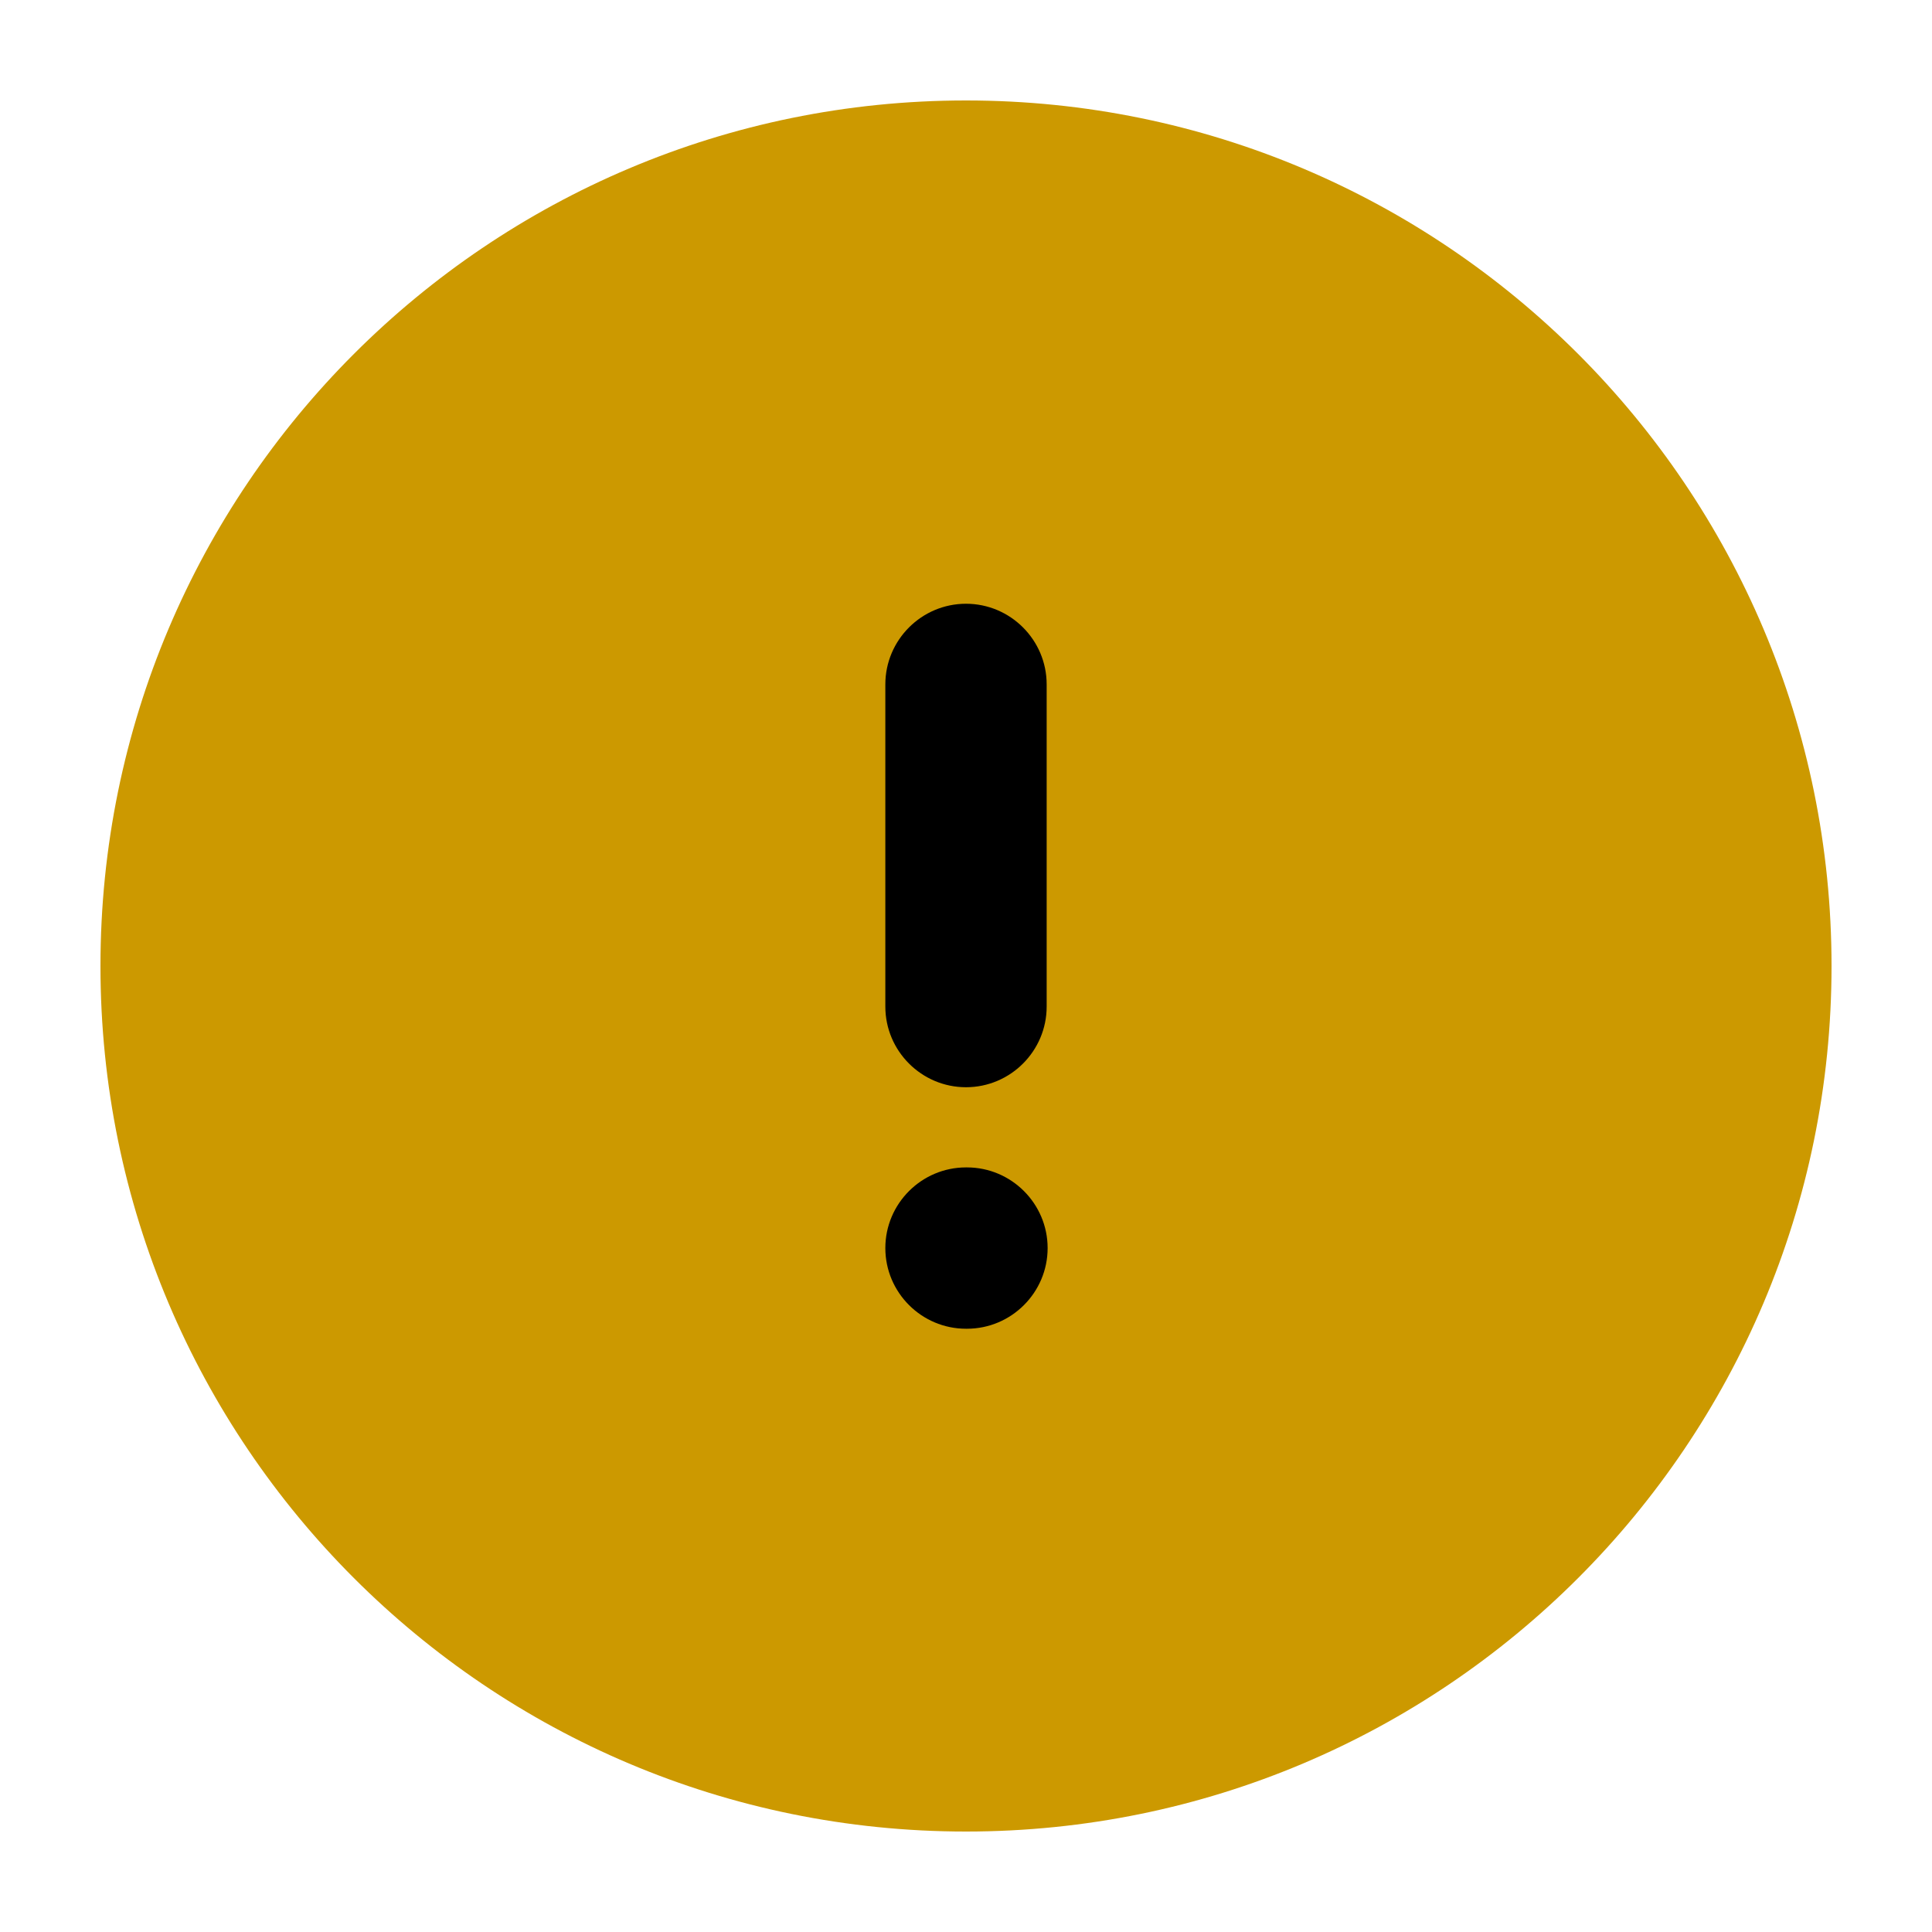
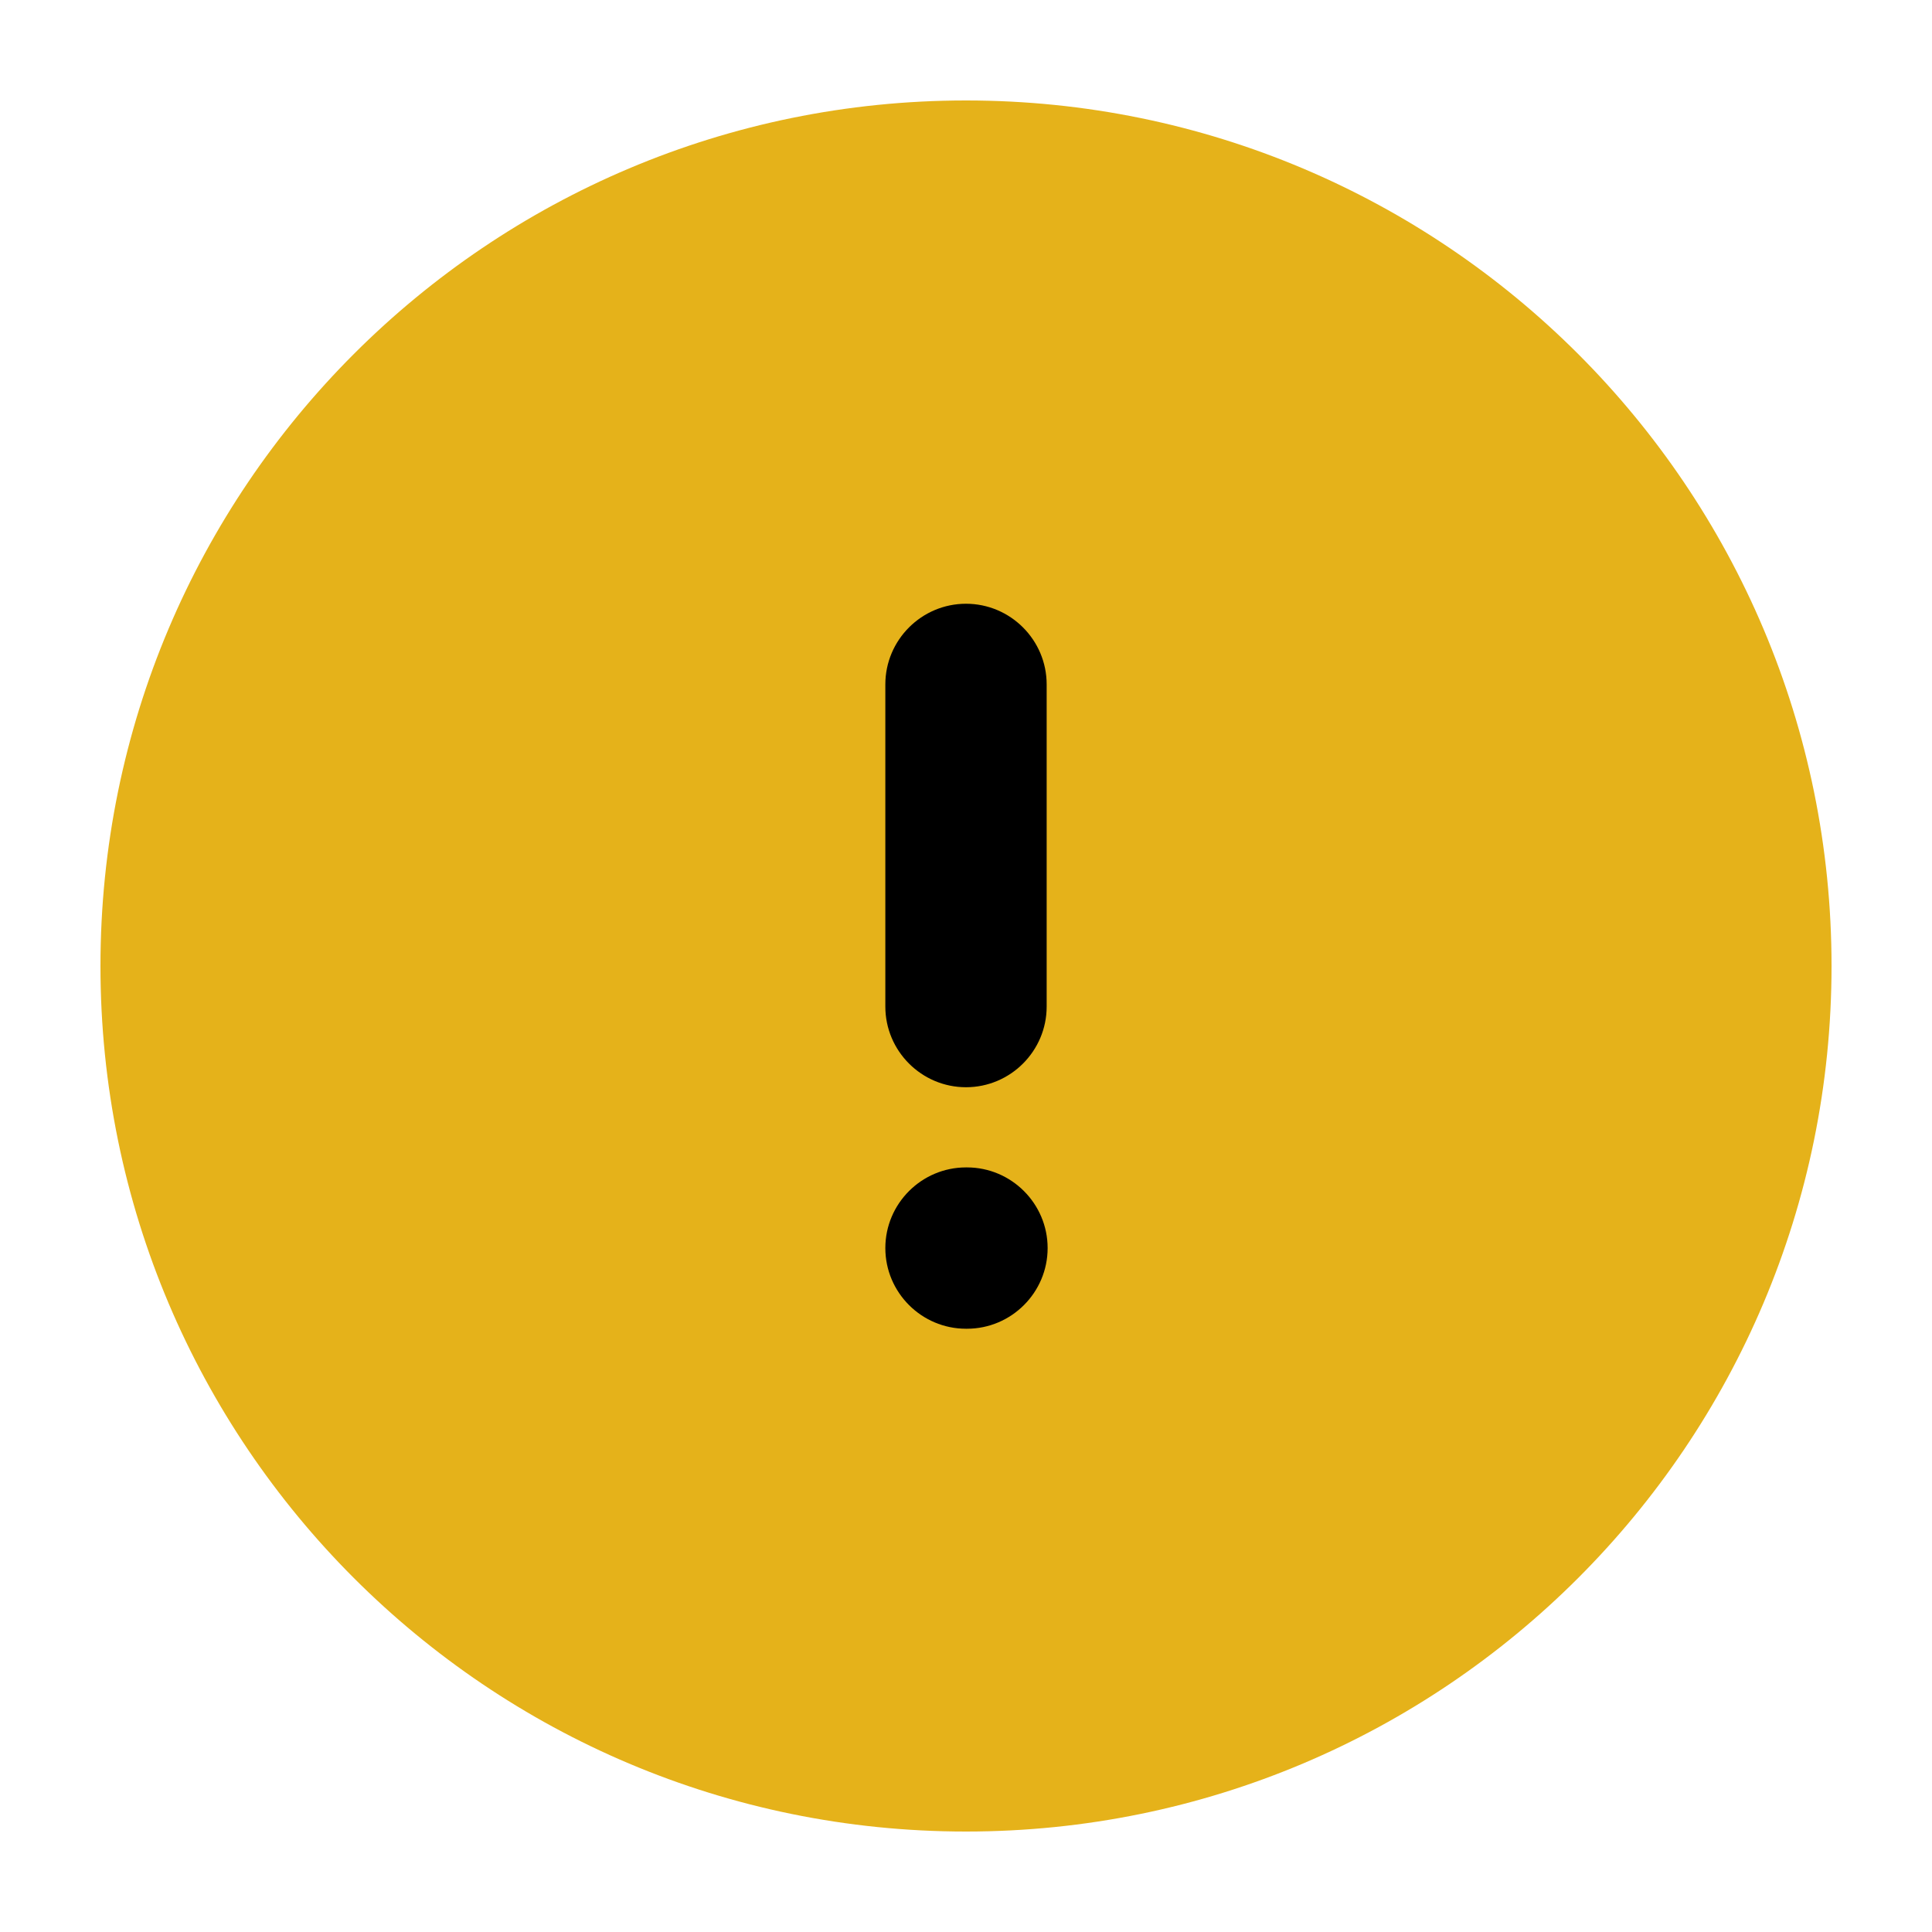
<svg xmlns="http://www.w3.org/2000/svg" width="40" height="40" viewBox="0 0 40 40" fill="none">
  <rect x="10" y="10" width="20" height="20" fill="black" />
-   <path fill-rule="evenodd" clip-rule="evenodd" d="M2.08 20C2.08 10.1 10.1 2.08 20 2.08C29.9 2.08 37.92 10.1 37.92 20C37.92 29.9 29.9 37.92 20 37.92C10.1 37.92 2.08 29.9 2.08 20ZM20 12.5C20.92 12.5 21.67 13.25 21.67 14.17V20.84C21.67 21.76 20.92 22.51 20 22.51C19.08 22.51 18.33 21.76 18.33 20.84V14.17C18.33 13.25 19.08 12.5 20 12.5ZM20 24.17C19.08 24.17 18.33 24.92 18.33 25.84C18.33 26.76 19.08 27.51 20 27.51H20.02C20.94 27.51 21.69 26.76 21.69 25.84C21.69 24.92 20.94 24.17 20.02 24.17H20Z" fill="#CC9900" />
+   <path fill-rule="evenodd" clip-rule="evenodd" d="M2.08 20C2.08 10.1 10.1 2.08 20 2.08C29.9 2.08 37.92 10.1 37.92 20C37.92 29.9 29.9 37.92 20 37.92C10.1 37.92 2.08 29.9 2.08 20ZM20 12.5C20.92 12.5 21.67 13.25 21.67 14.17V20.84C21.67 21.76 20.92 22.51 20 22.51C19.08 22.51 18.33 21.76 18.33 20.84V14.17C18.33 13.25 19.08 12.5 20 12.5ZM20 24.17C19.08 24.17 18.33 24.92 18.33 25.84C18.33 26.76 19.08 27.51 20 27.51H20.02C20.94 27.51 21.69 26.76 21.69 25.84C21.69 24.92 20.94 24.17 20.02 24.17H20Z" fill="#E5B21A" />
</svg>
